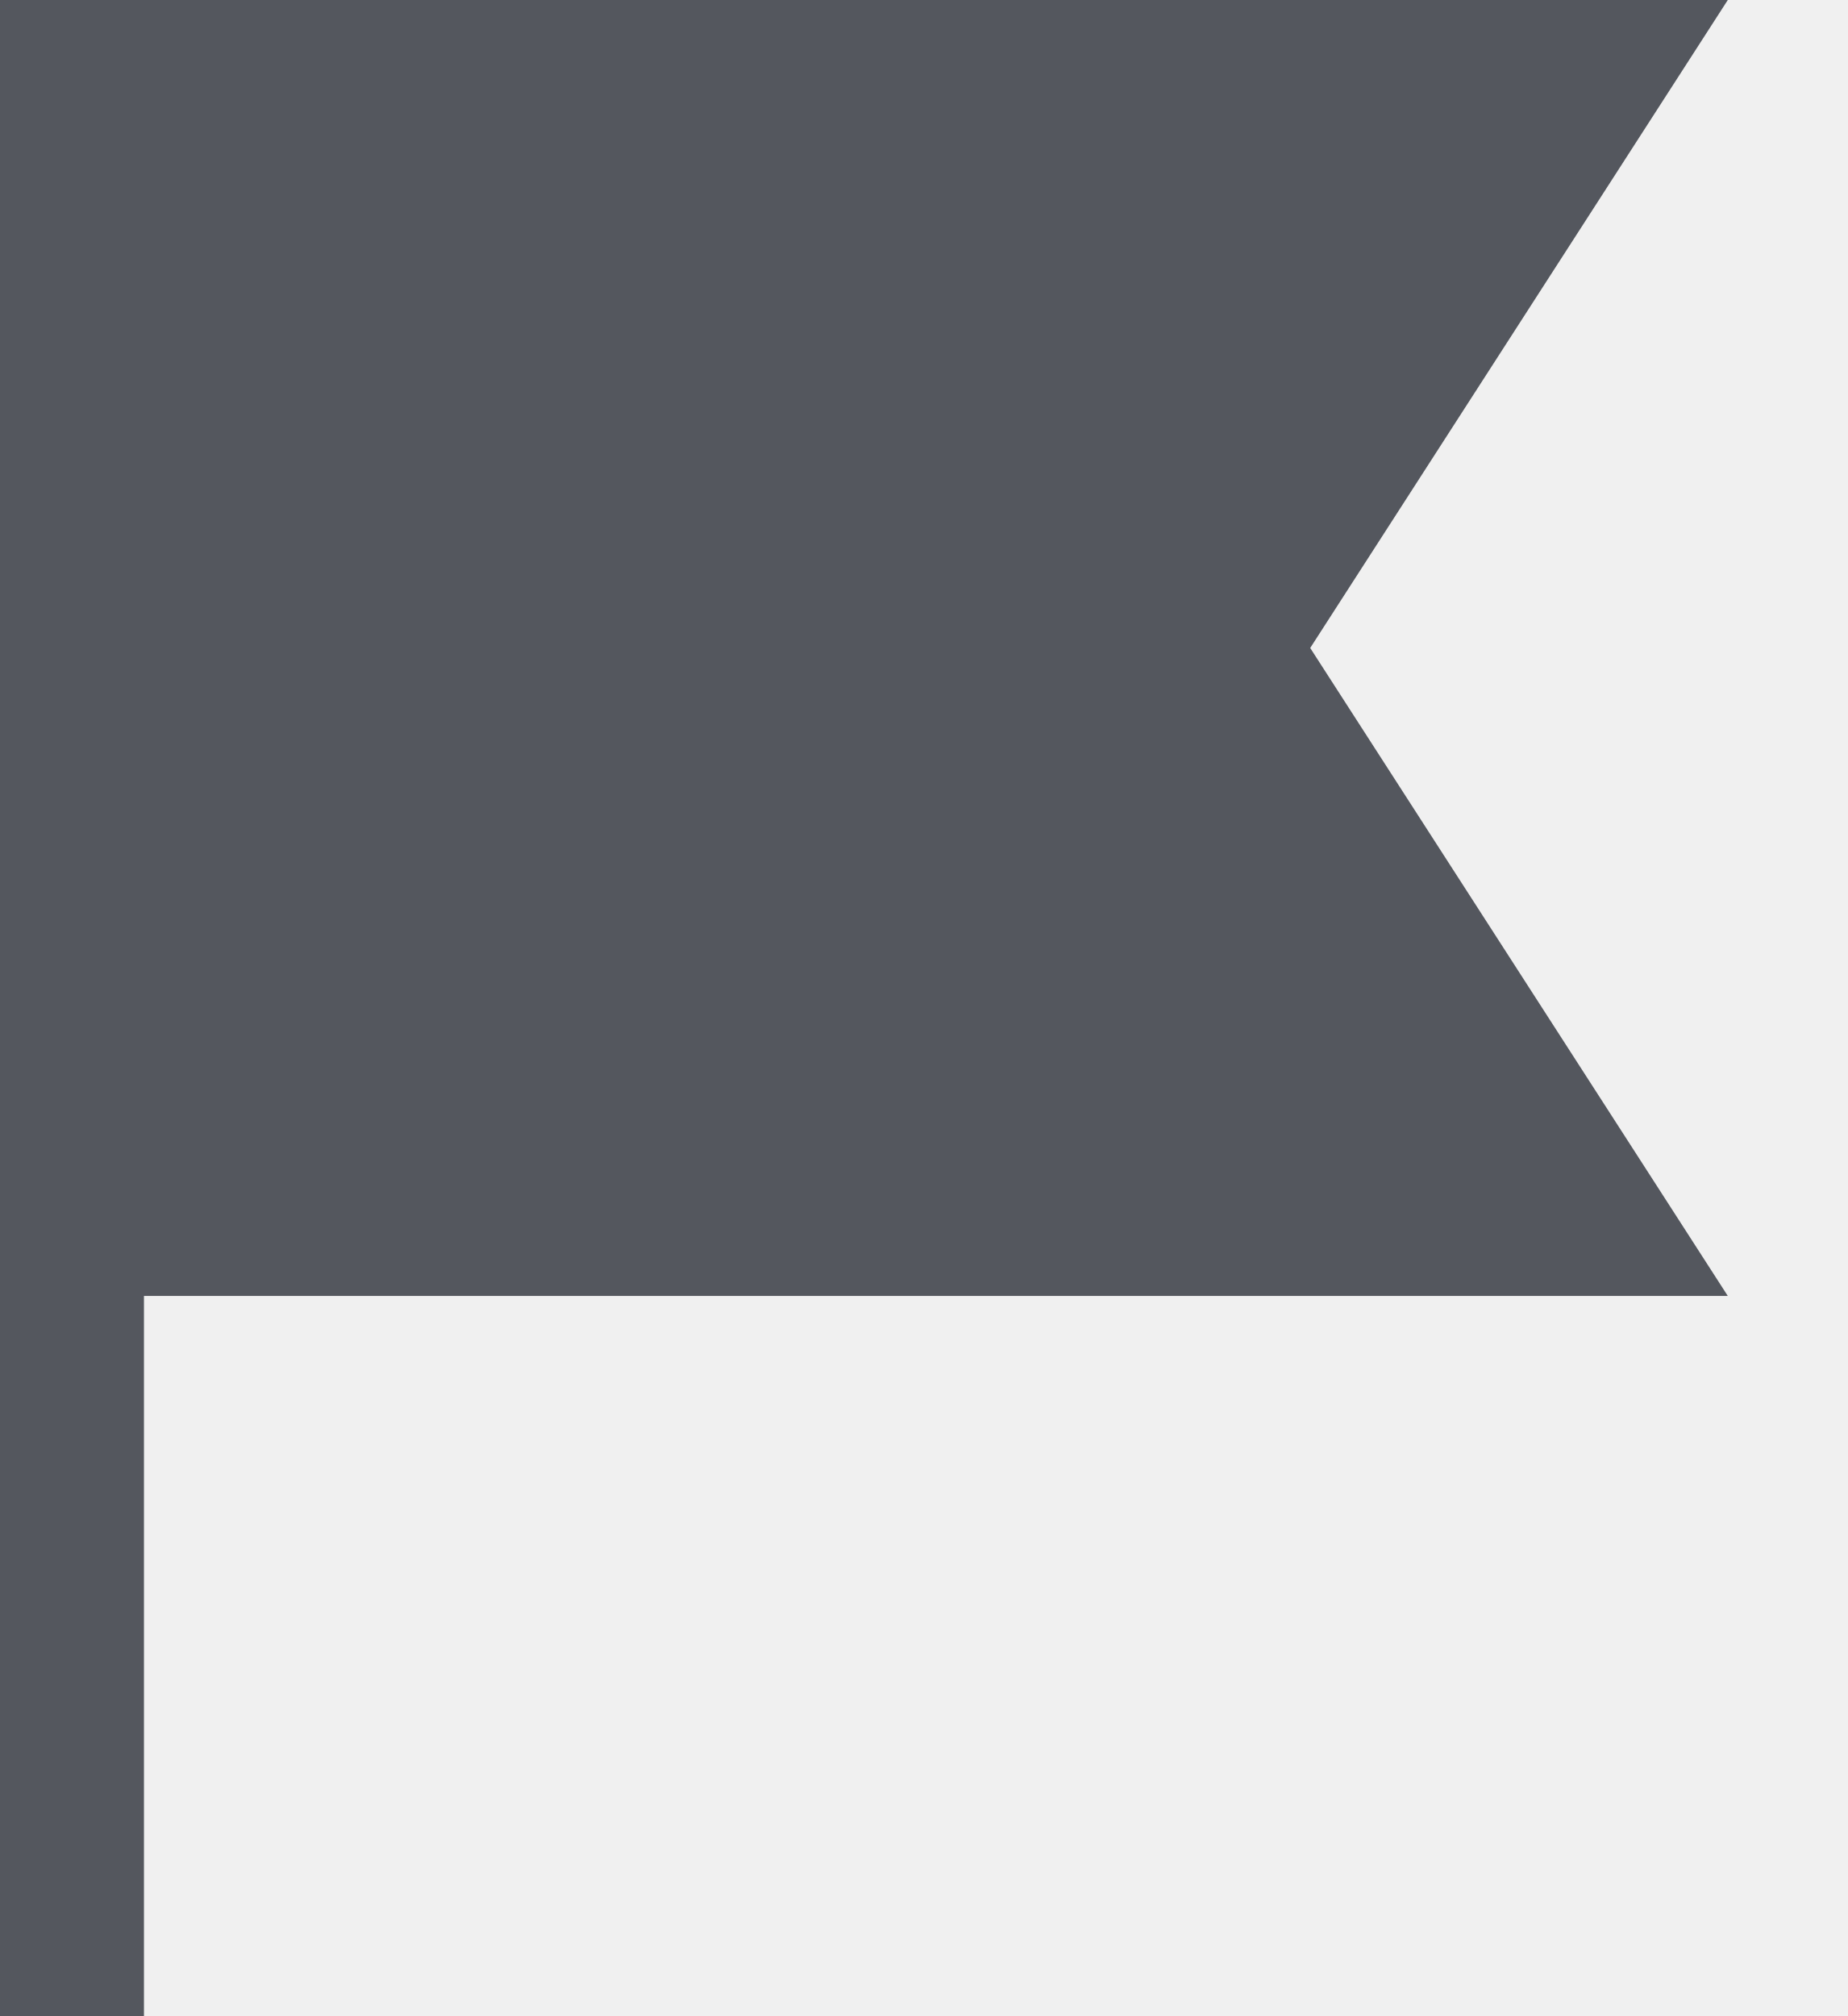
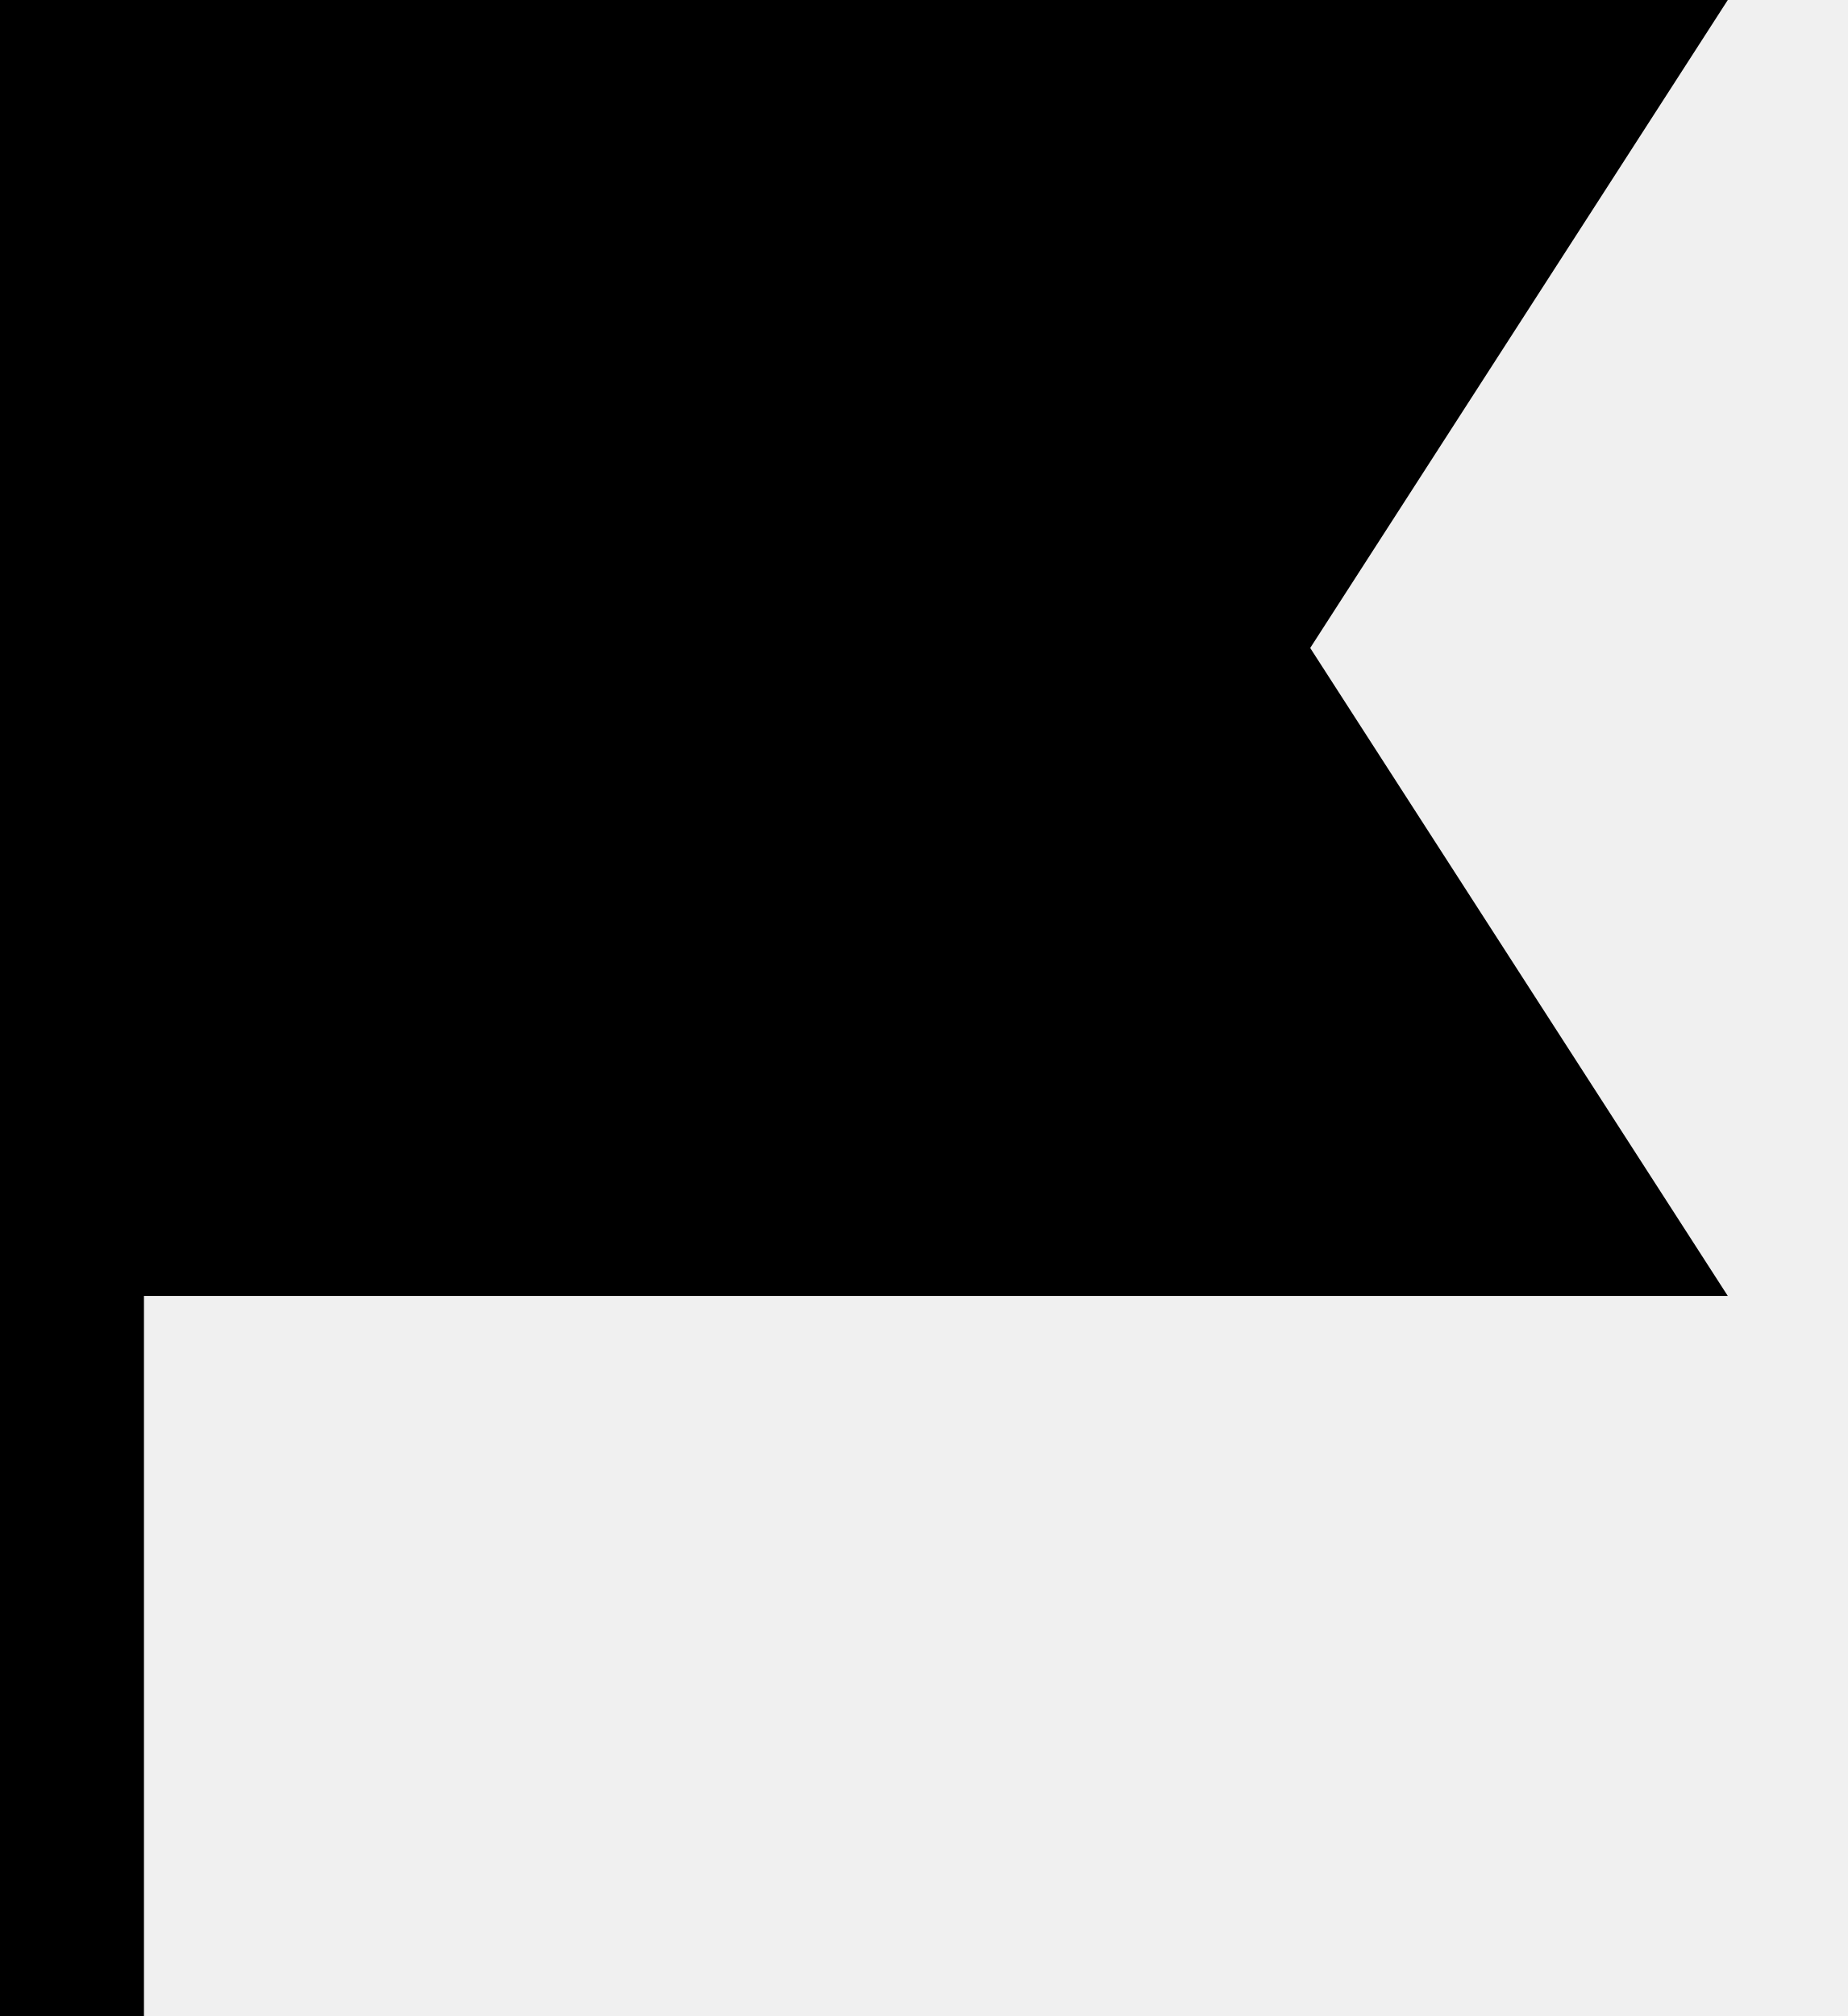
<svg xmlns="http://www.w3.org/2000/svg" width="11" height="12" viewBox="0 0 11 12" fill="none">
  <g clip-path="url(#clip0_108_2)">
-     <path d="M0.857 12H0V0H10.286L7.8 3.857L10.286 7.714H0.857V12Z" fill="#54575E" />
+     <path d="M0.857 12H0V0H10.286L7.8 3.857L10.286 7.714H0.857V12Z" fill="currentColor" />
  </g>
  <defs>
    <clipPath id="clip0_108_2">
      <rect width="10.286" height="12" fill="white" />
    </clipPath>
  </defs>
</svg>
